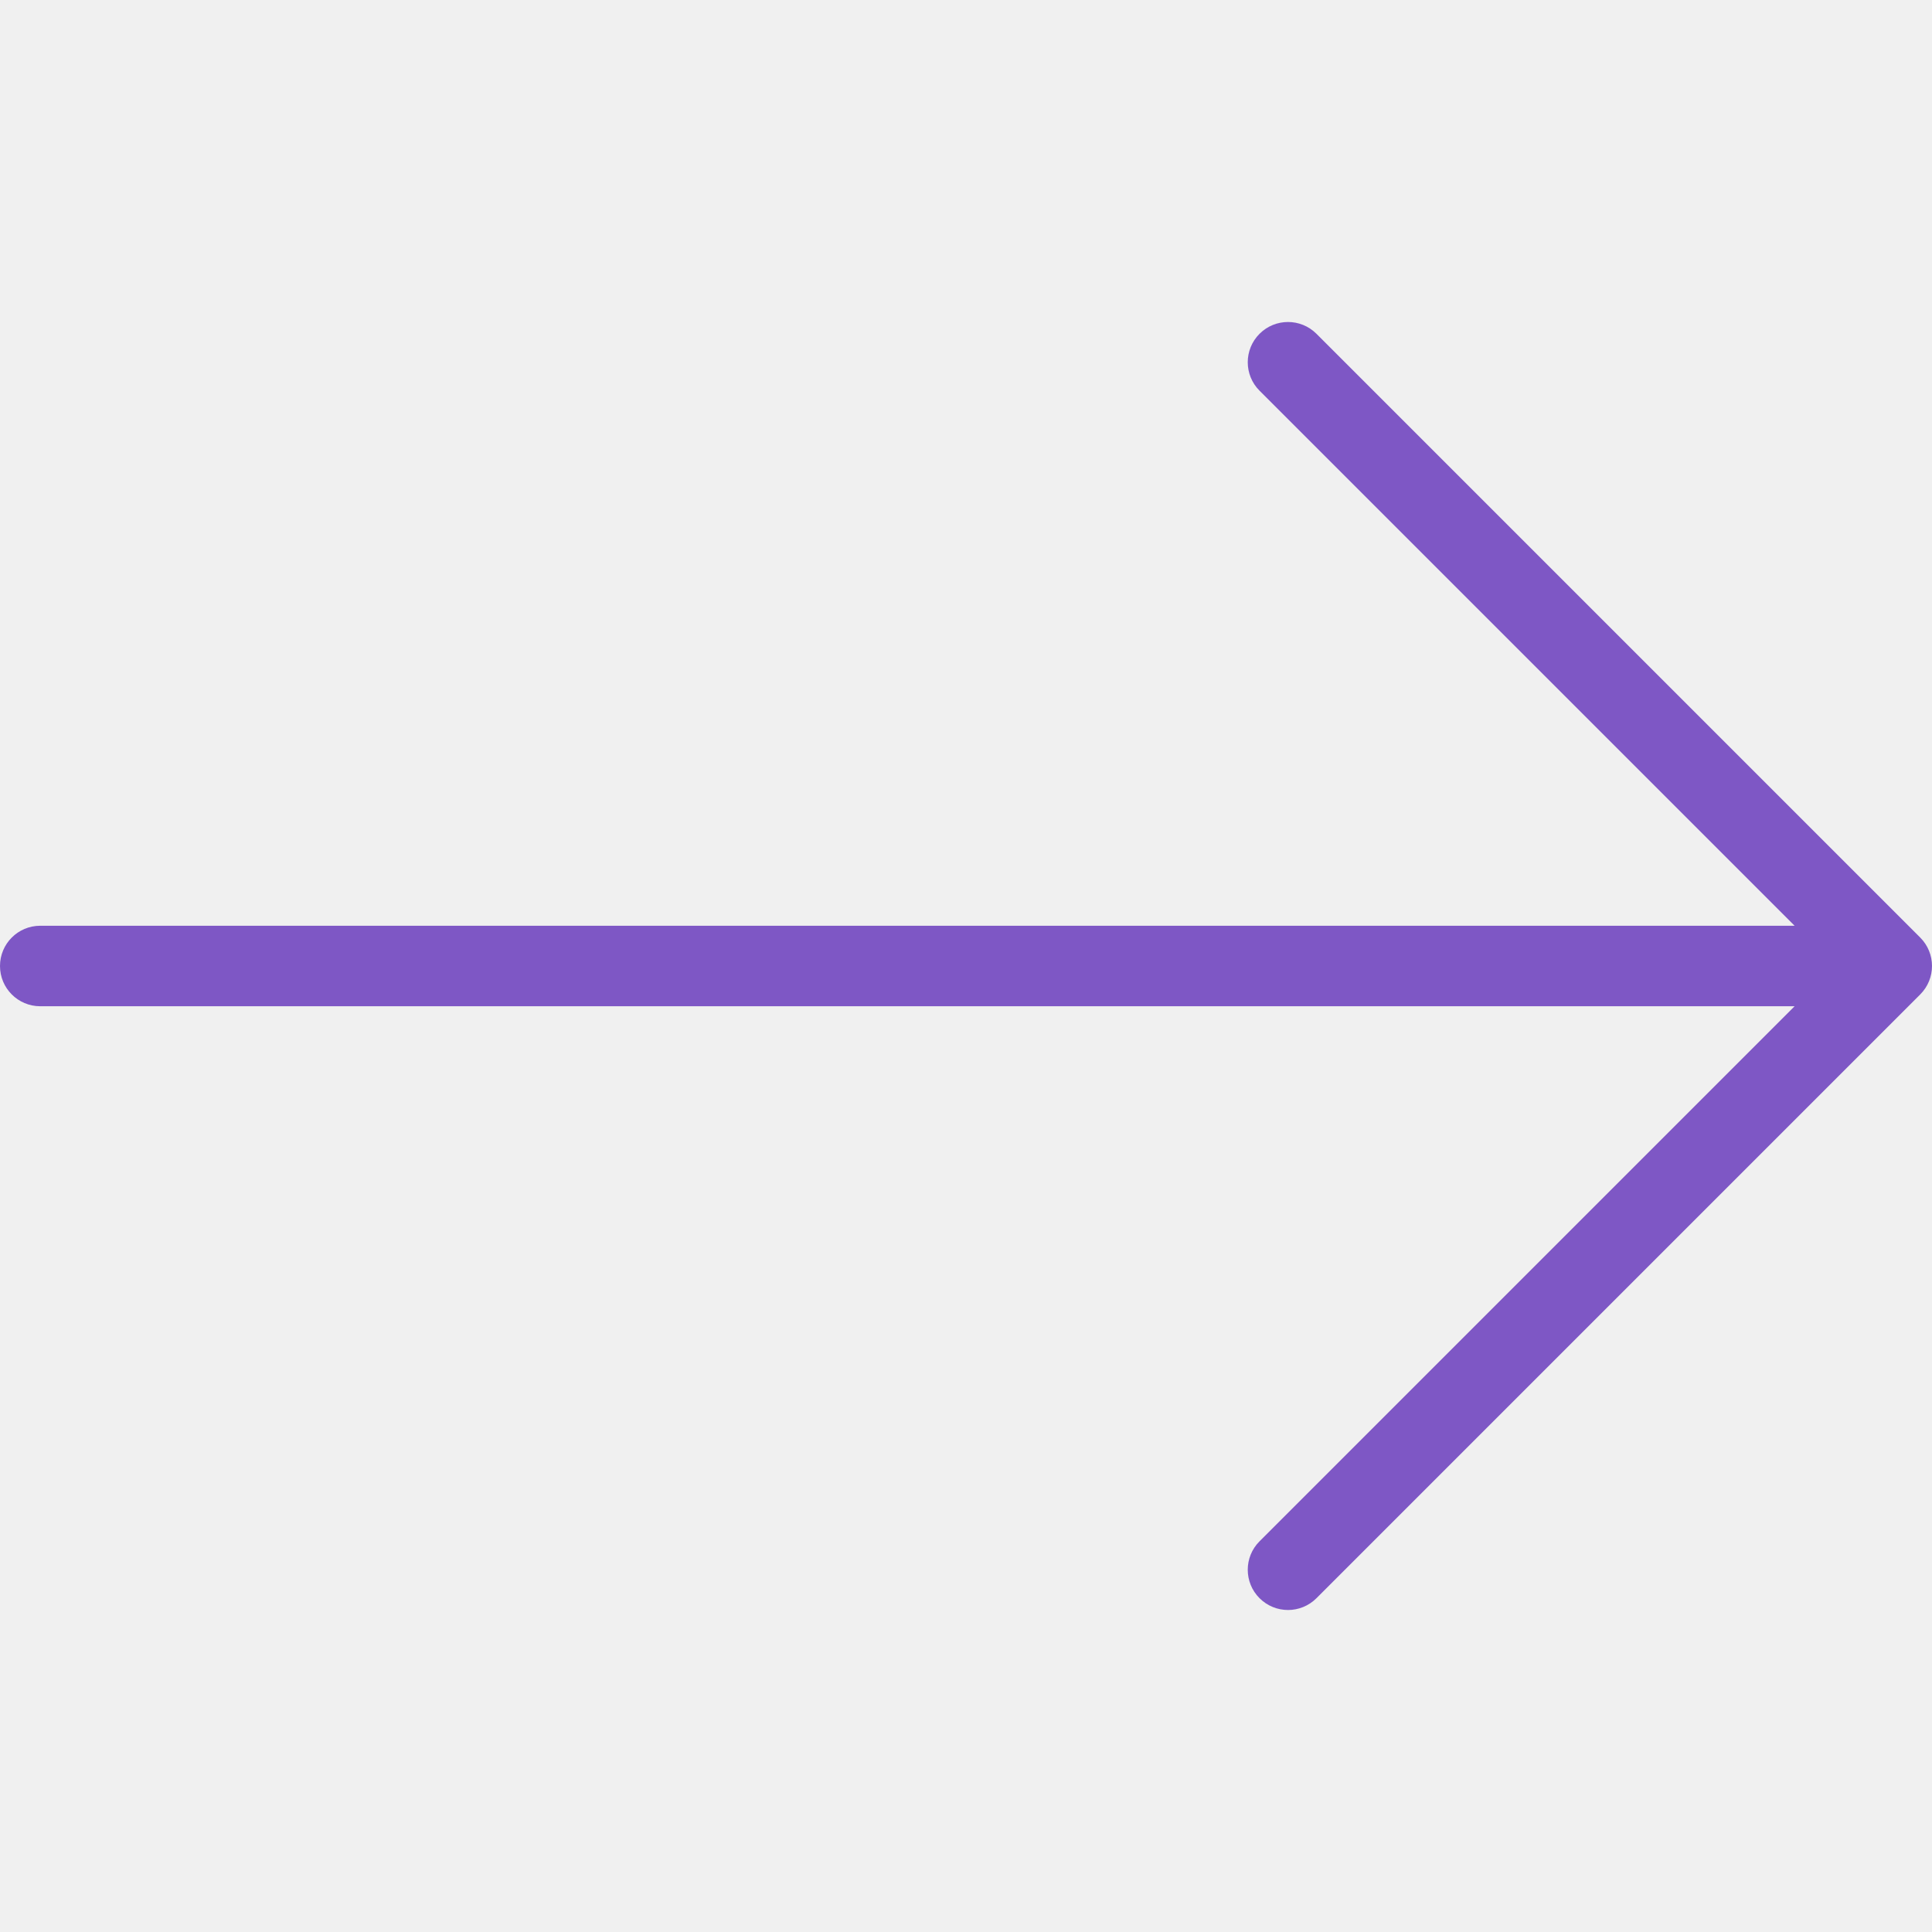
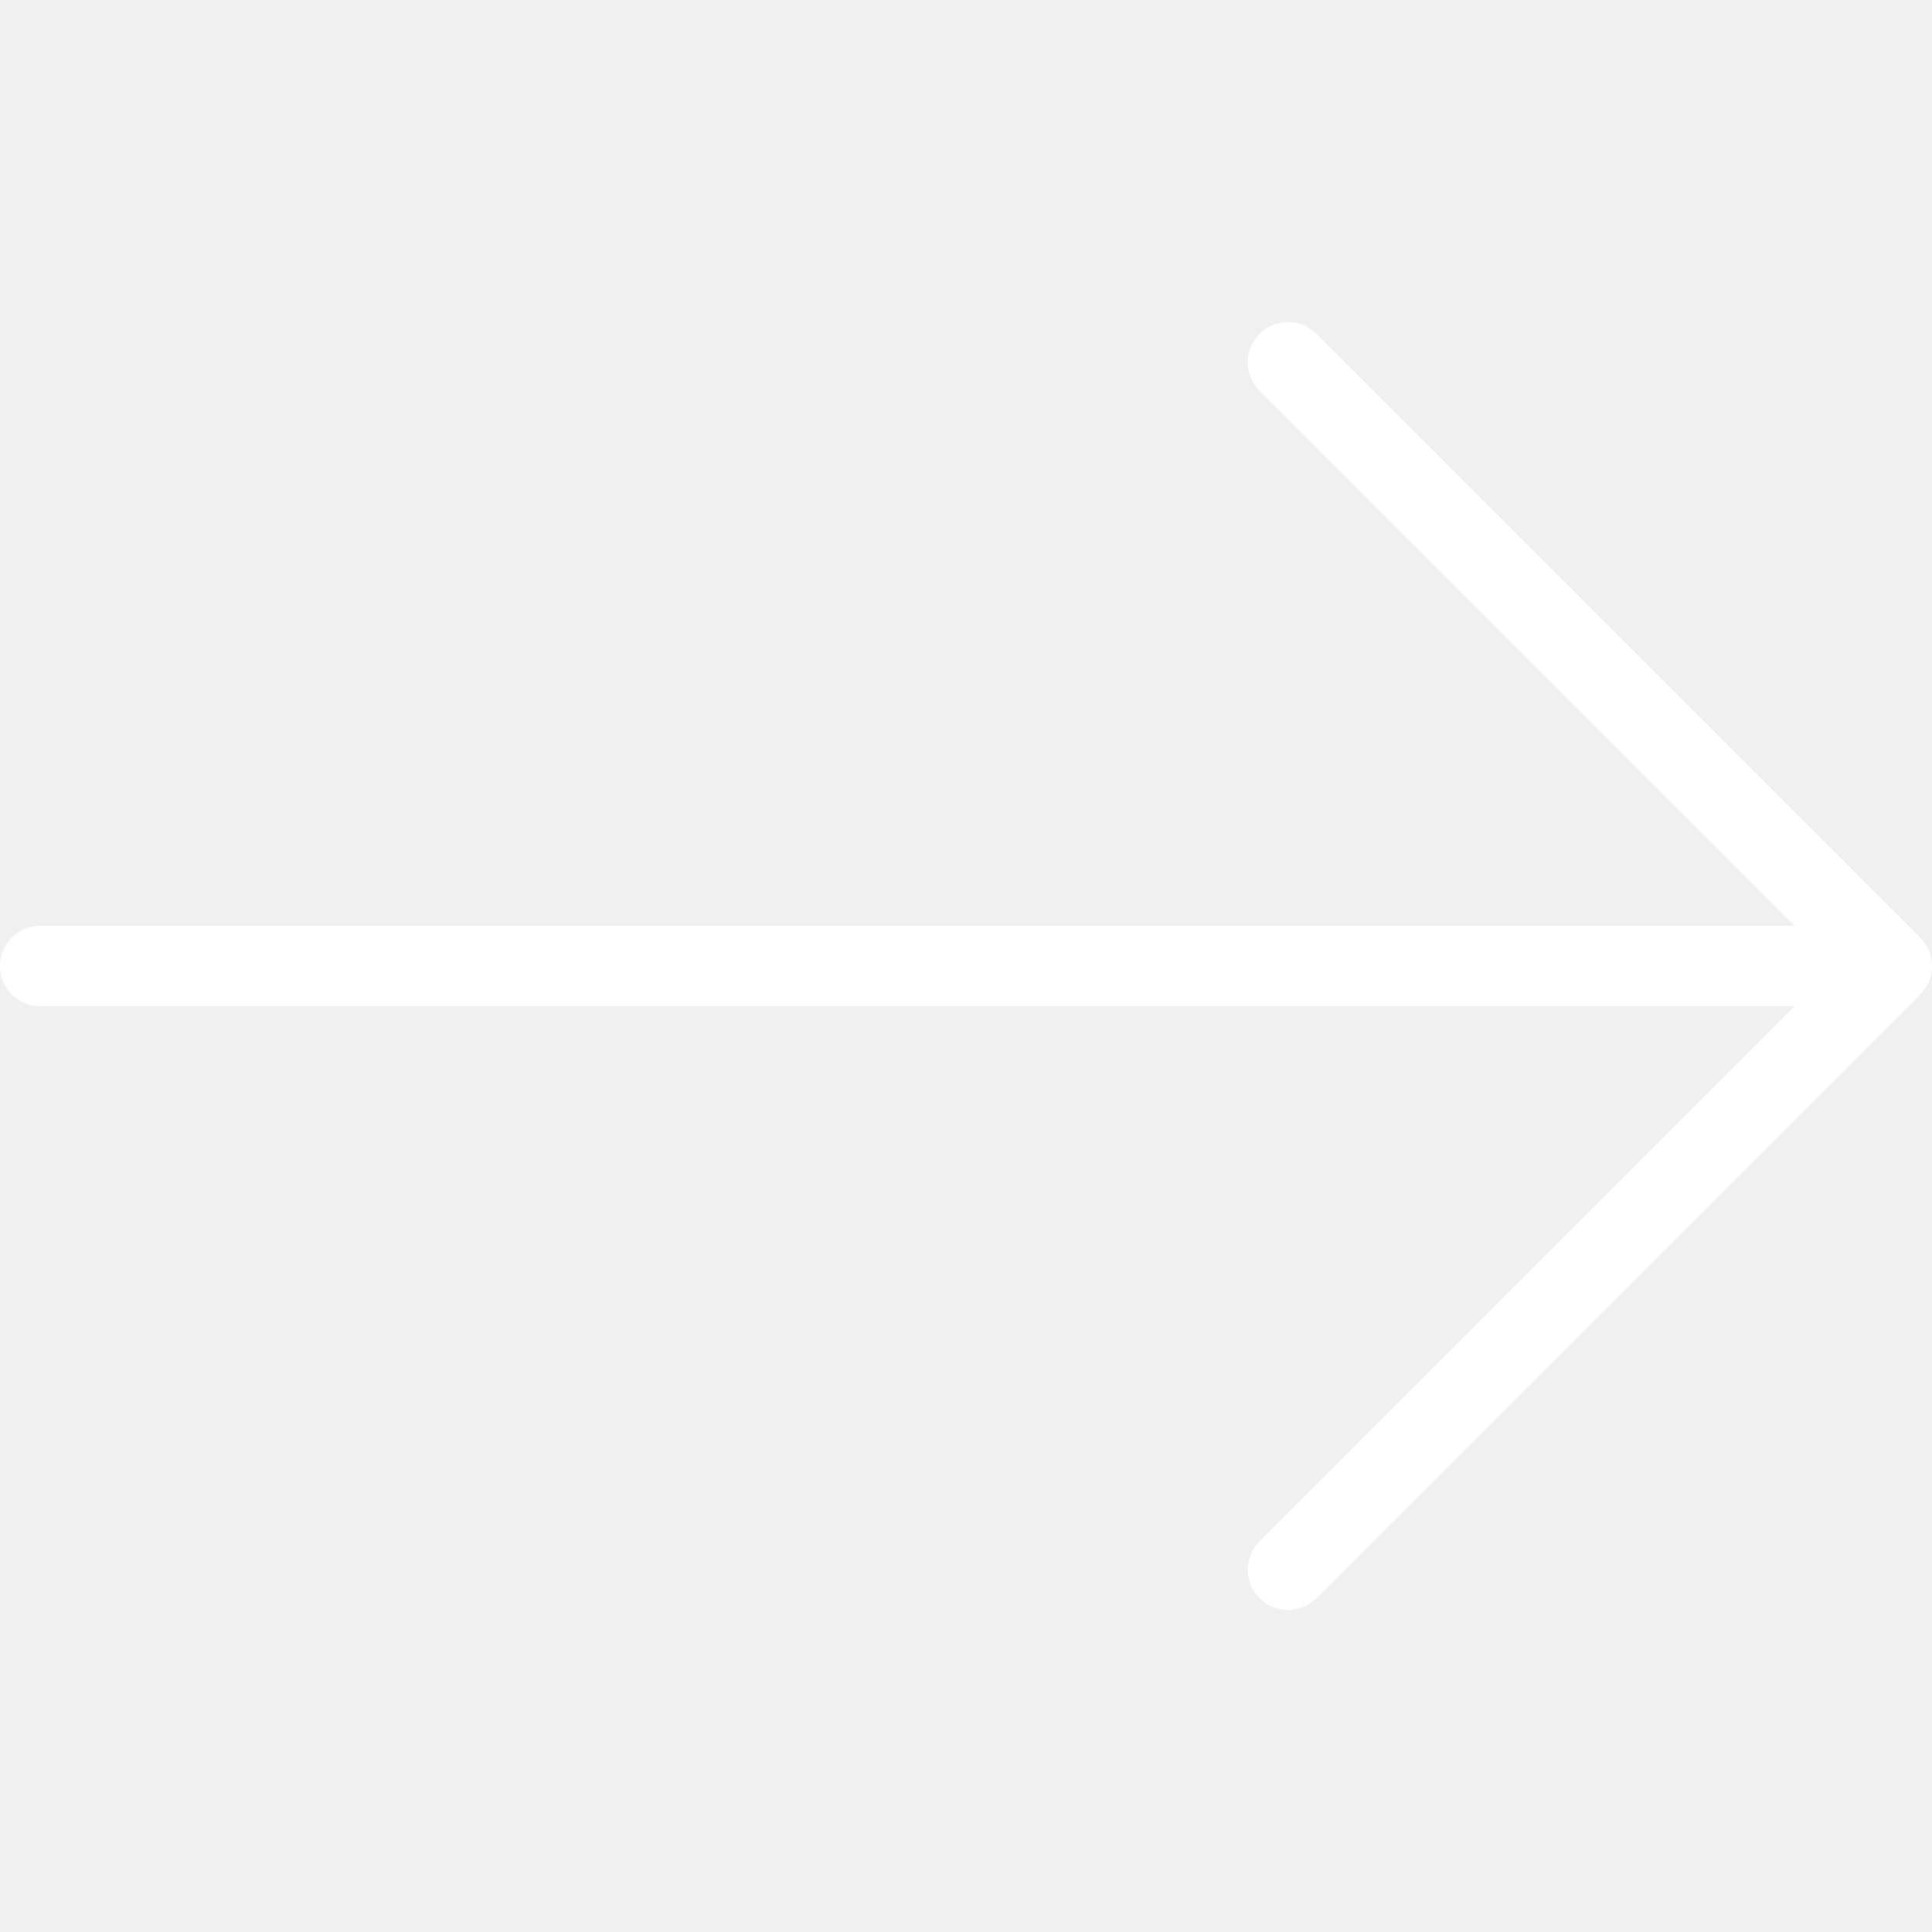
<svg xmlns="http://www.w3.org/2000/svg" version="1.1" width="512" height="512" x="0" y="0" viewBox="0 0 512 512" style="enable-background:new 0 0 512 512" xml:space="preserve" class="">
  <g>
    <g>
      <g>
-         <path d="M508.875,248.458l-160-160c-4.167-4.167-10.917-4.167-15.083,0c-4.167,4.167-4.167,10.917,0,15.083l141.792,141.792    H10.667C4.771,245.333,0,250.104,0,256s4.771,10.667,10.667,10.667h464.917L333.792,408.458c-4.167,4.167-4.167,10.917,0,15.083    c2.083,2.083,4.813,3.125,7.542,3.125c2.729,0,5.458-1.042,7.542-3.125l160-160C513.042,259.375,513.042,252.625,508.875,248.458z    " fill="#7e57c5" data-original="#000000" style="" class="" />
+         <path d="M508.875,248.458l-160-160c-4.167-4.167-10.917-4.167-15.083,0c-4.167,4.167-4.167,10.917,0,15.083l141.792,141.792    H10.667C4.771,245.333,0,250.104,0,256s4.771,10.667,10.667,10.667h464.917L333.792,408.458c-4.167,4.167-4.167,10.917,0,15.083    c2.083,2.083,4.813,3.125,7.542,3.125c2.729,0,5.458-1.042,7.542-3.125l160-160C513.042,259.375,513.042,252.625,508.875,248.458z    " fill="white" data-original="#000000" style="" class="" />
      </g>
    </g>
    <g>
</g>
    <g>
</g>
    <g>
</g>
    <g>
</g>
    <g>
</g>
    <g>
</g>
    <g>
</g>
    <g>
</g>
    <g>
</g>
    <g>
</g>
    <g>
</g>
    <g>
</g>
    <g>
</g>
    <g>
</g>
    <g>
</g>
  </g>
</svg>
